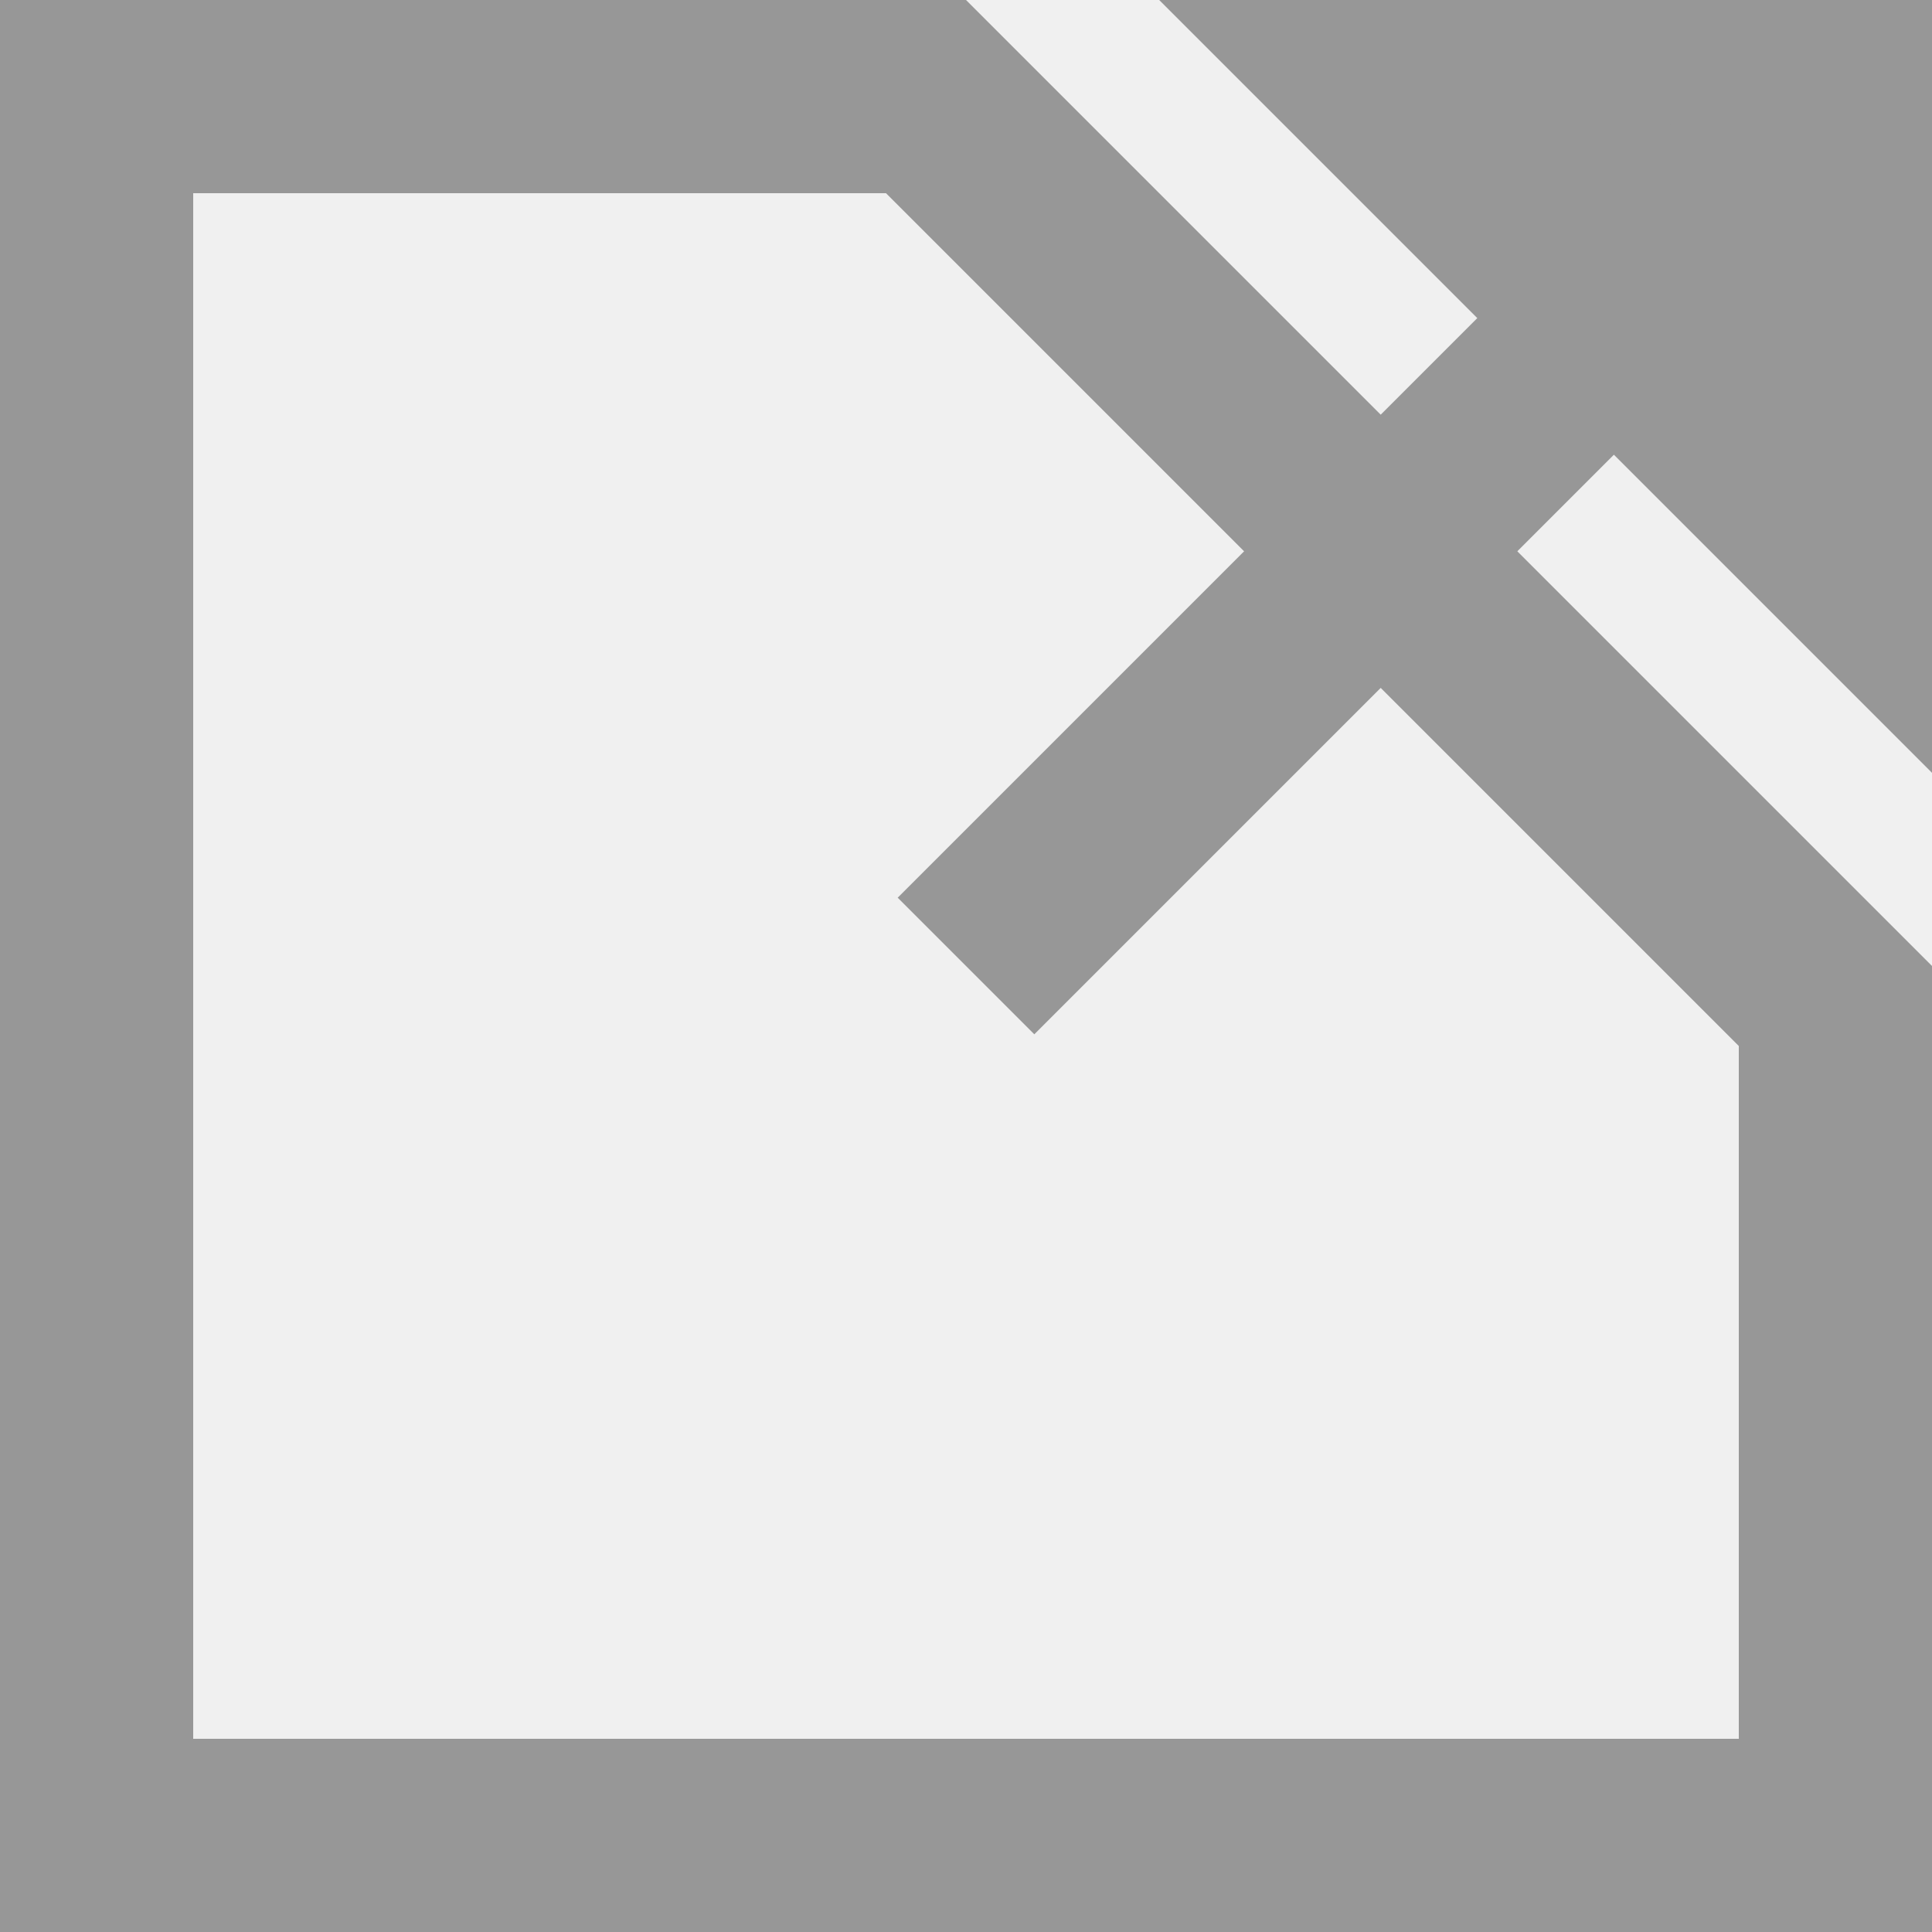
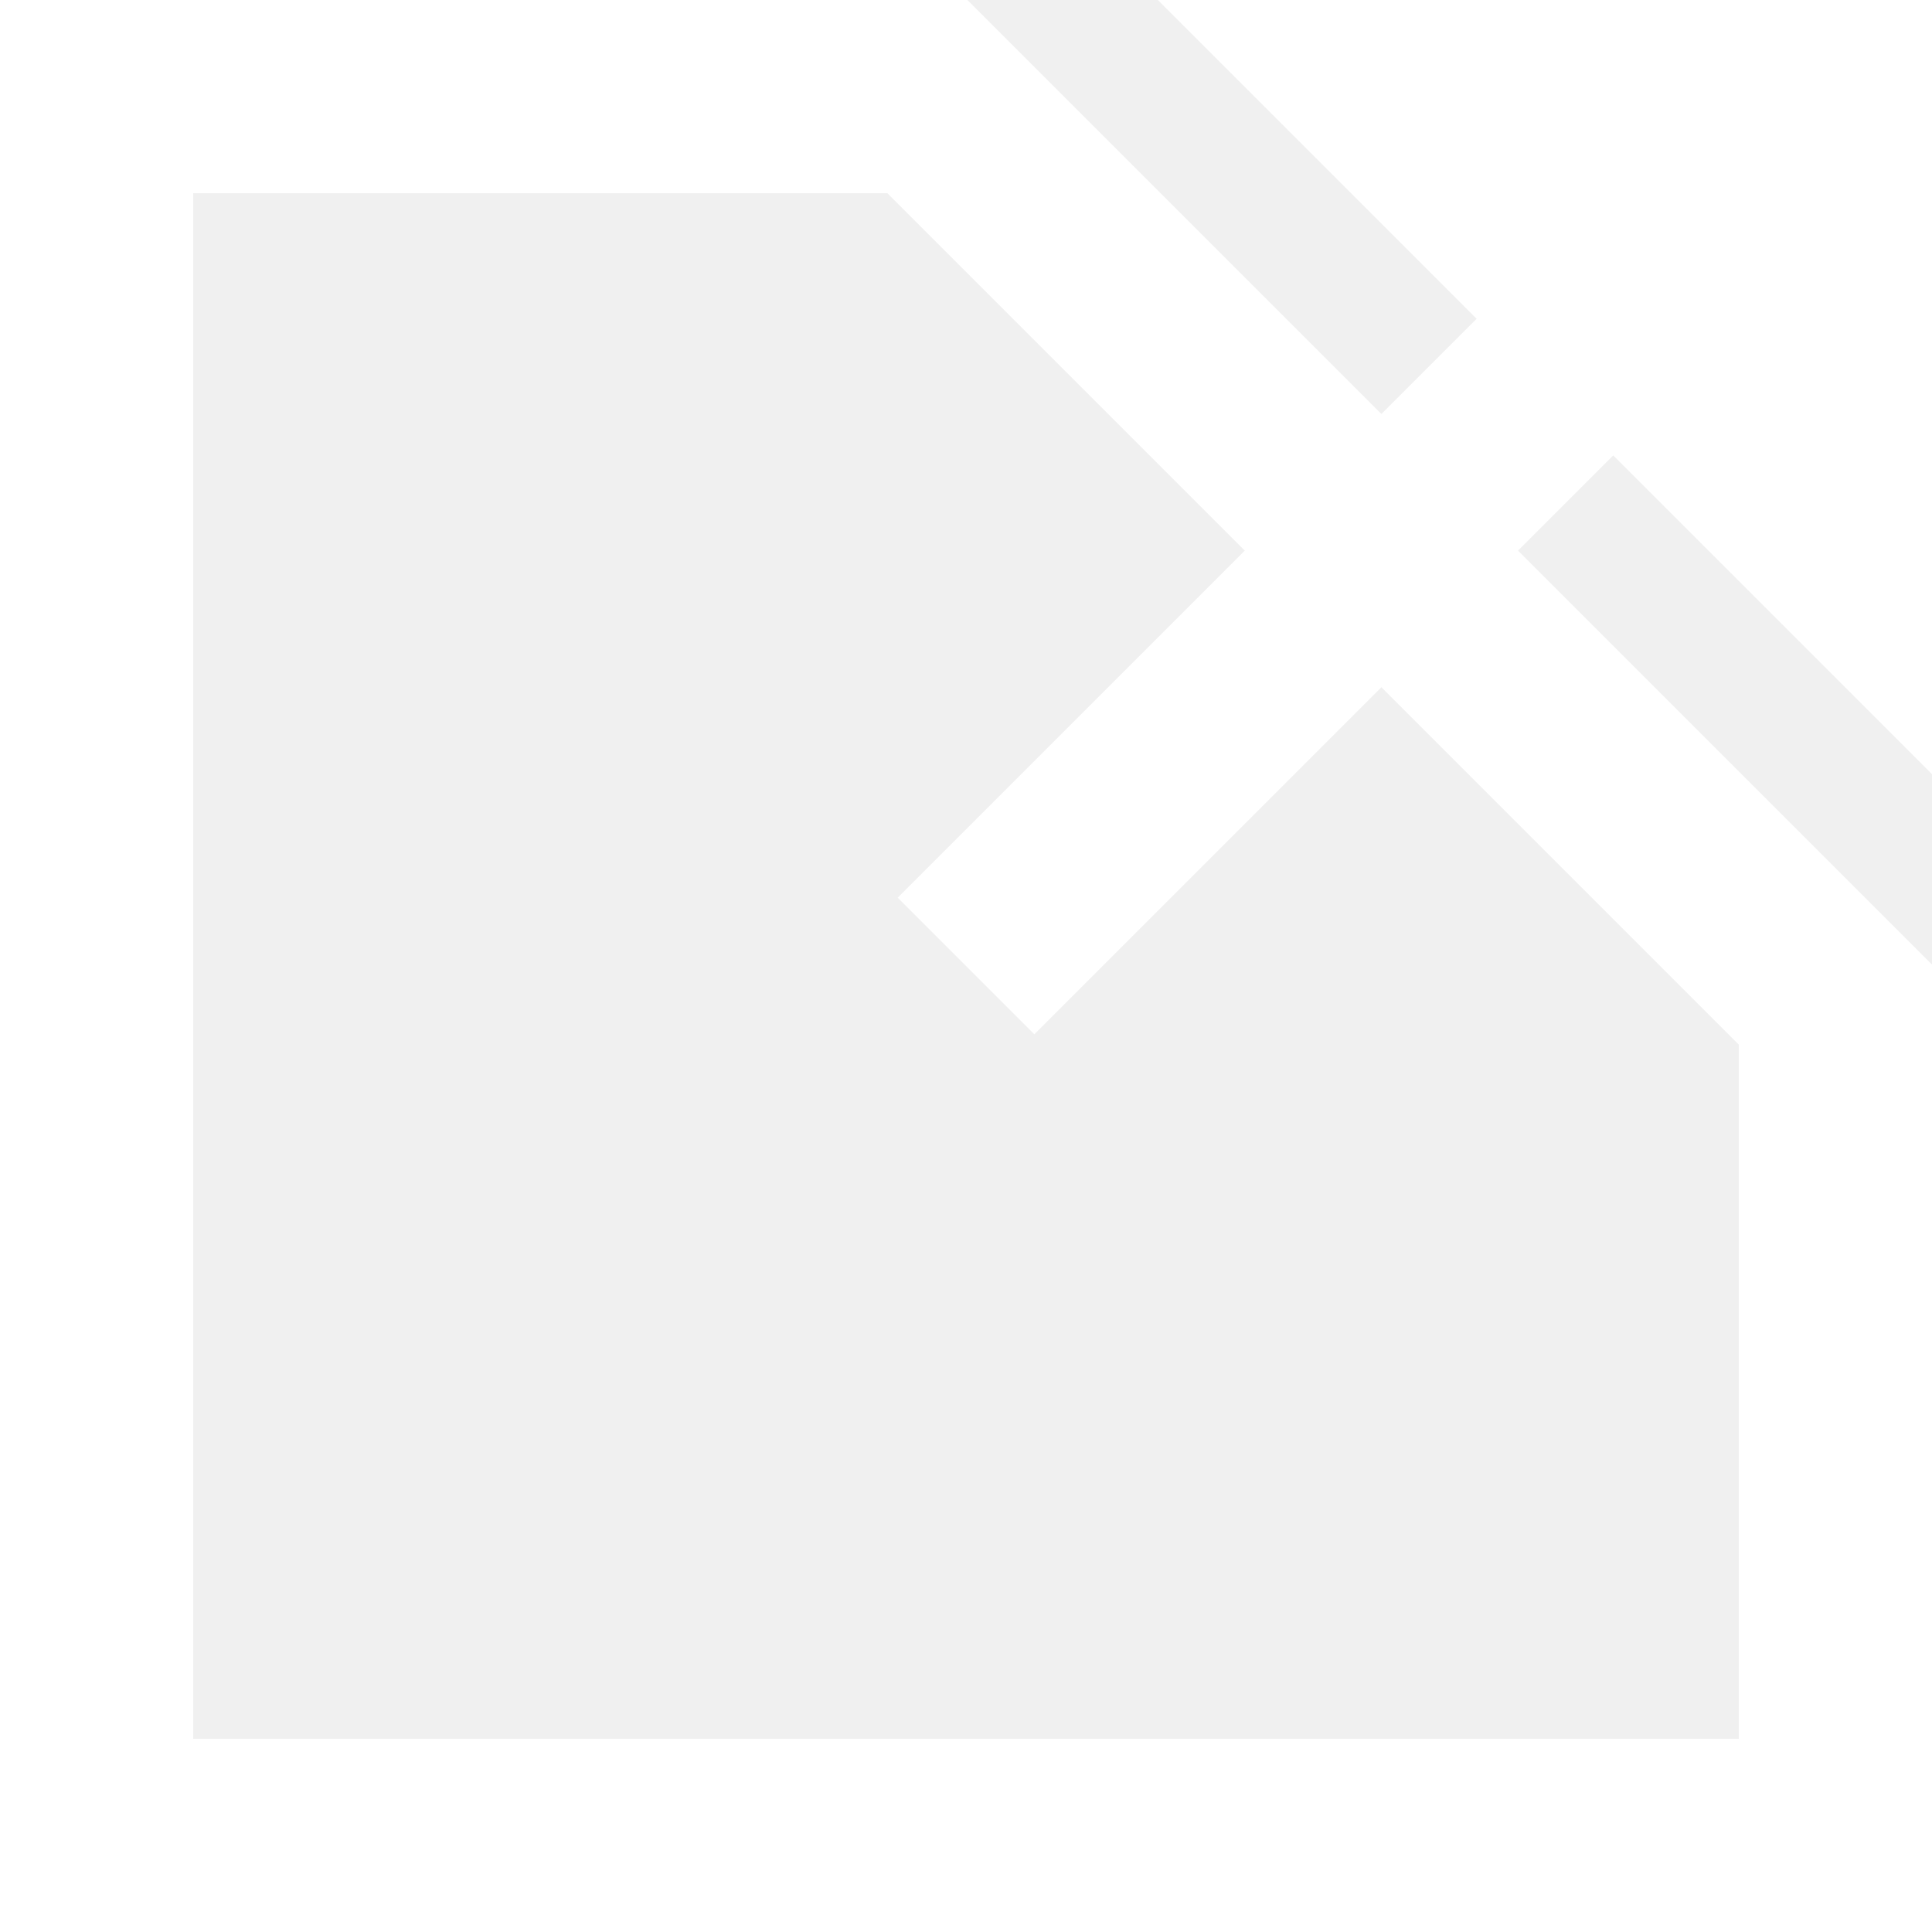
- <svg xmlns="http://www.w3.org/2000/svg" width="10px" height="10px" viewBox="0 0 10 10" version="1.1">
-   <defs />
-   <g id="Zeppelin-Desktop" stroke="none" stroke-width="1" fill="none" fill-rule="evenodd">
-     <g id="Data" transform="translate(-1046, -230)" fill-rule="nonzero" stroke="#979797">
+ <svg xmlns="http://www.w3.org/2000/svg" version="1.1" id="Layer_1" x="0px" y="0px" viewBox="0 0 10 10" style="enable-background:new 0 0 10 10;" xml:space="preserve">
+   <style type="text/css">
+ 	.st0{fill:none;stroke:#FFFFFF;}
+ 	.st1{fill:#D8D8D8;stroke:#FFFFFF;}
+ 	.st2{fill:none;stroke:#FFFFFF;stroke-linecap:square;}
+ </style>
+   <g id="Zeppelin-Desktop">
+     <g id="Data" transform="translate(-1046, -230)">
      <g id="Group-20" transform="translate(786, 170)">
        <g id="Group-13" transform="translate(1, 37)">
          <g id="ic_link_grey" transform="translate(259, 23)">
            <g id="Group-14">
              <g id="Group-15">
-                 <path d="M9.5,5.207 L4.793,0.5 L0.5,0.5 L0.5,9.5 L9.5,9.5 L9.5,5.207 Z" id="Combined-Shape" />
+                 <path id="Combined-Shape" class="st0" d="M9.5,5.2L4.8,0.5H0.5v9h9V5.2z" />
              </g>
            </g>
-             <path d="M7.207,0.5 L9.5,2.793 L9.5,0.5 L7.207,0.5 Z" id="Rectangle-8" fill="#D8D8D8" />
-             <path d="M9,1 C9,1 7.667,2.333 5,5 C7.667,2.333 9,1 9,1 Z" id="Line" stroke-linecap="square" />
+             <path id="Rectangle-8" class="st1" d="M7.2,0.5l2.3,2.3V0.5H7.2z" />
+             <path id="Line" class="st2" d="M9,1c0,0-1.3,1.3-4,4C7.7,2.3,9,1,9,1z" />
          </g>
        </g>
      </g>
    </g>
  </g>
</svg>
